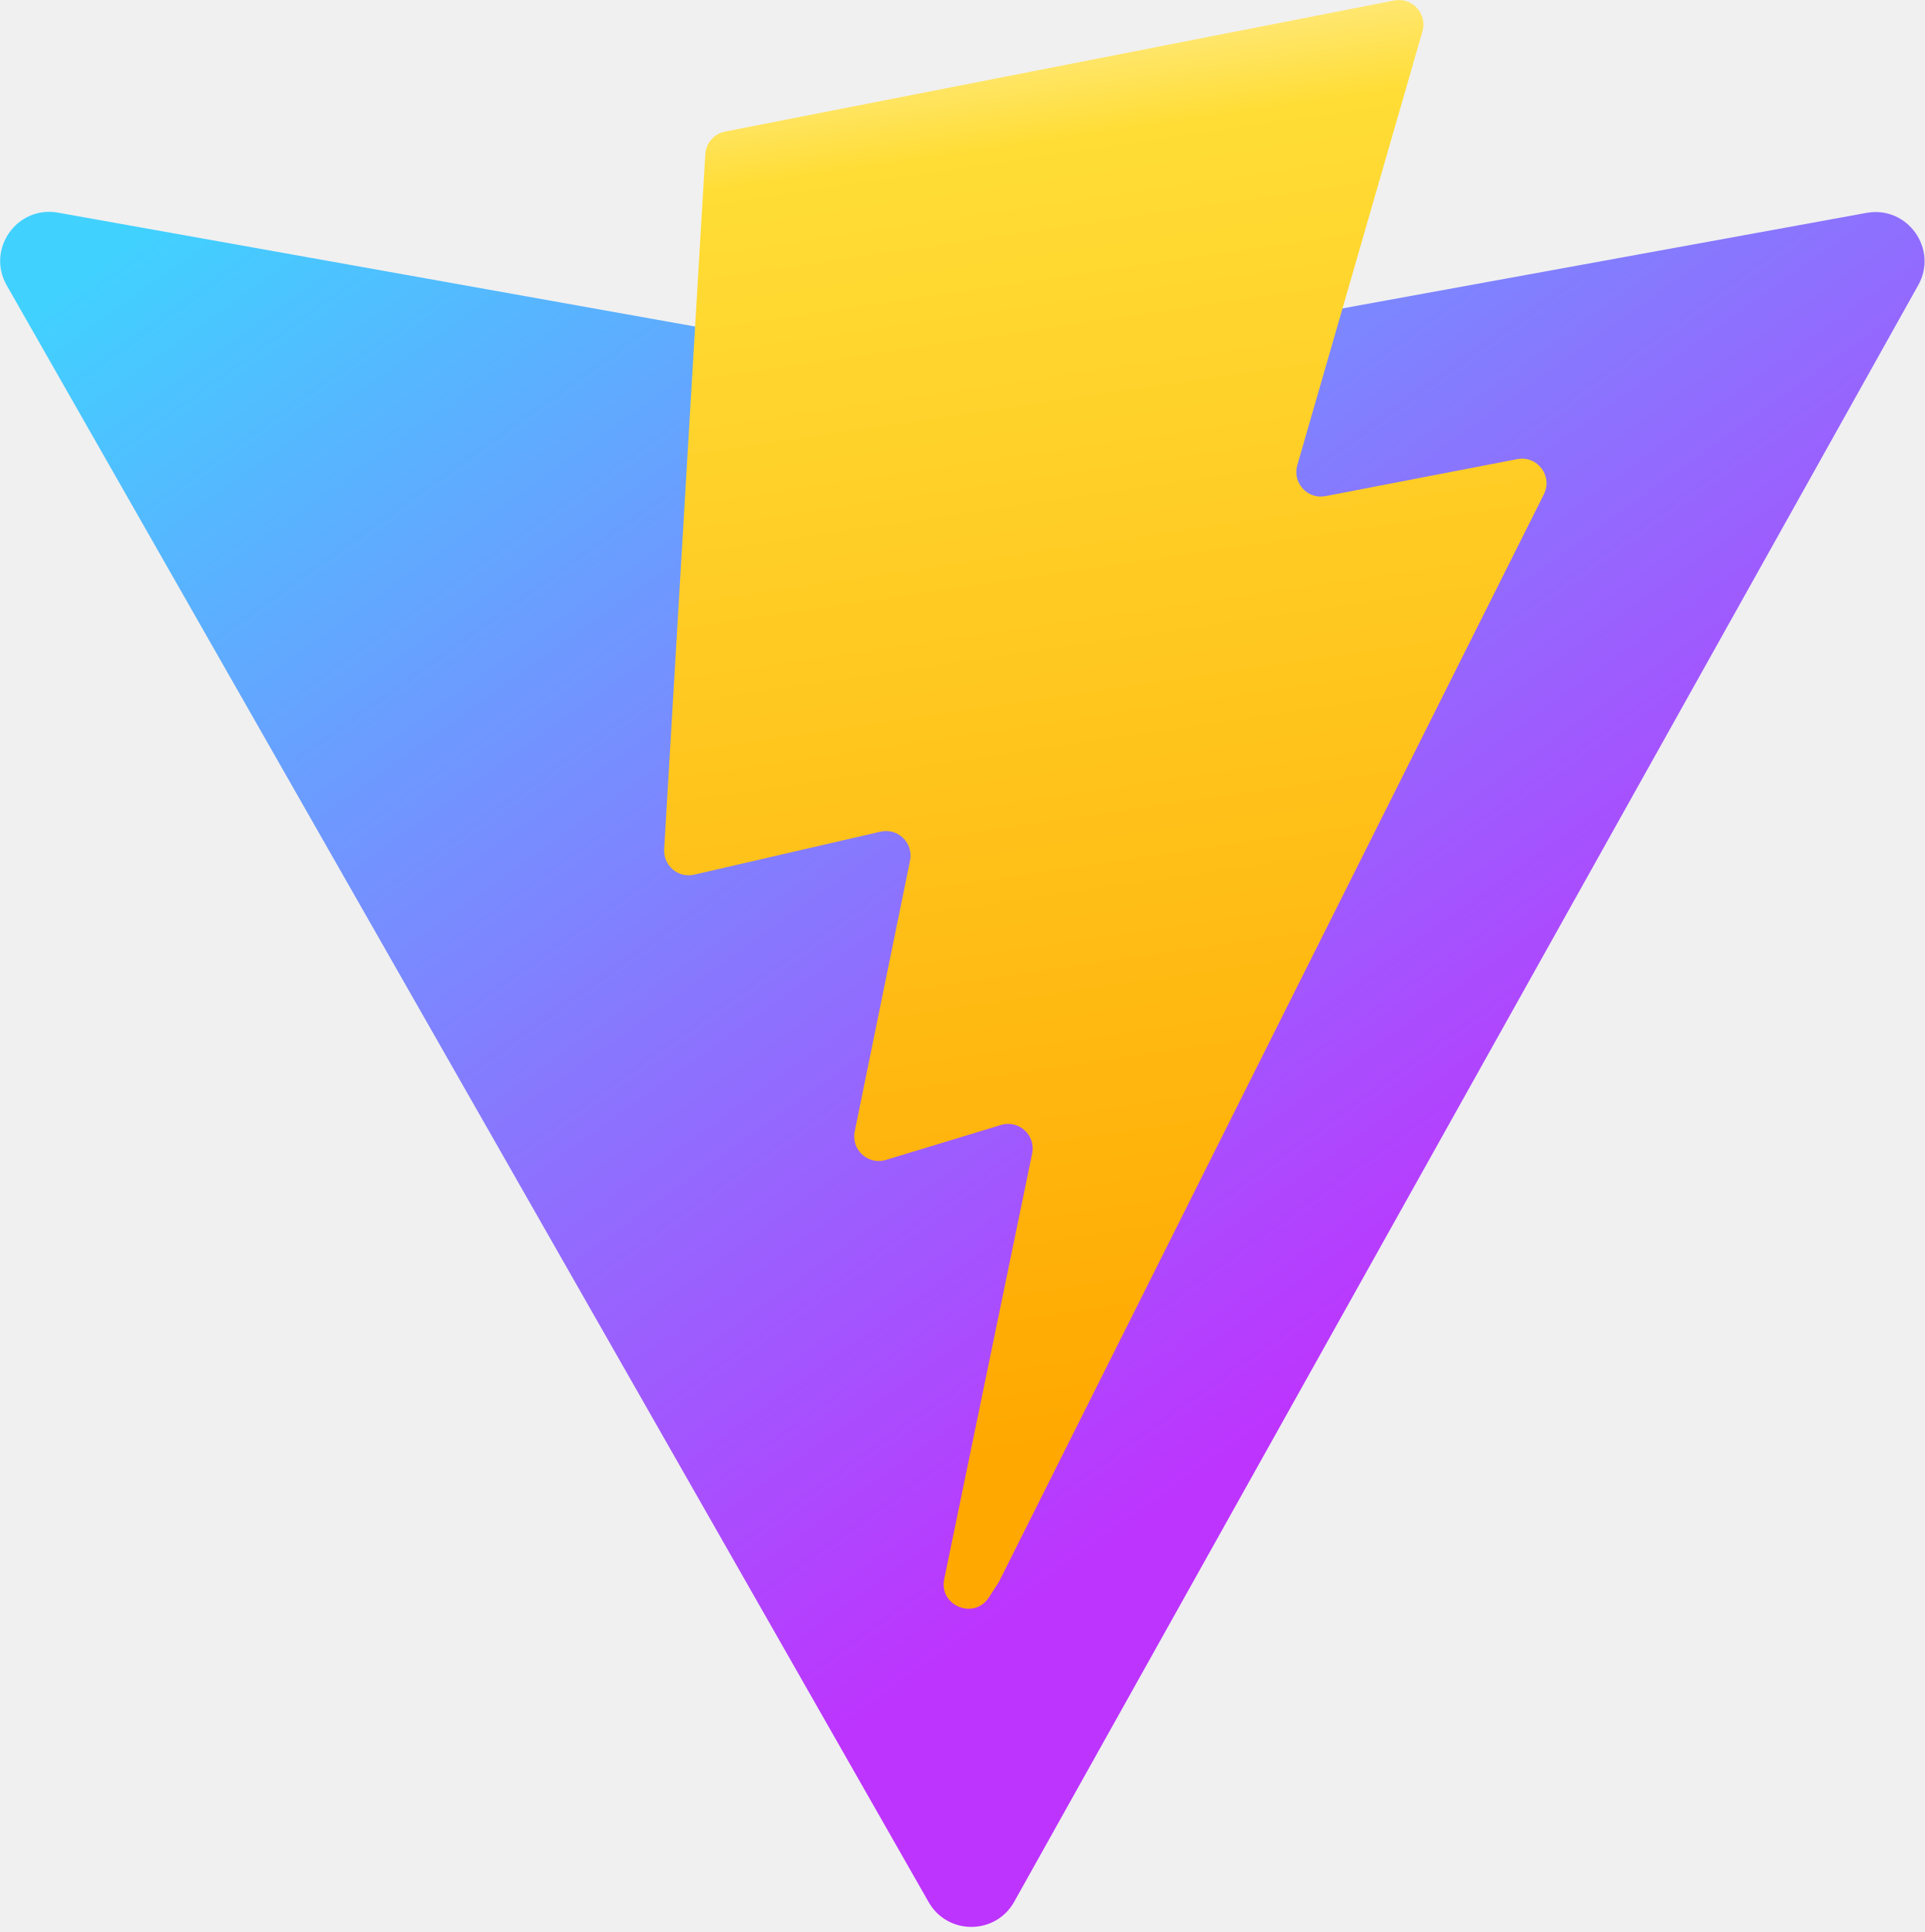
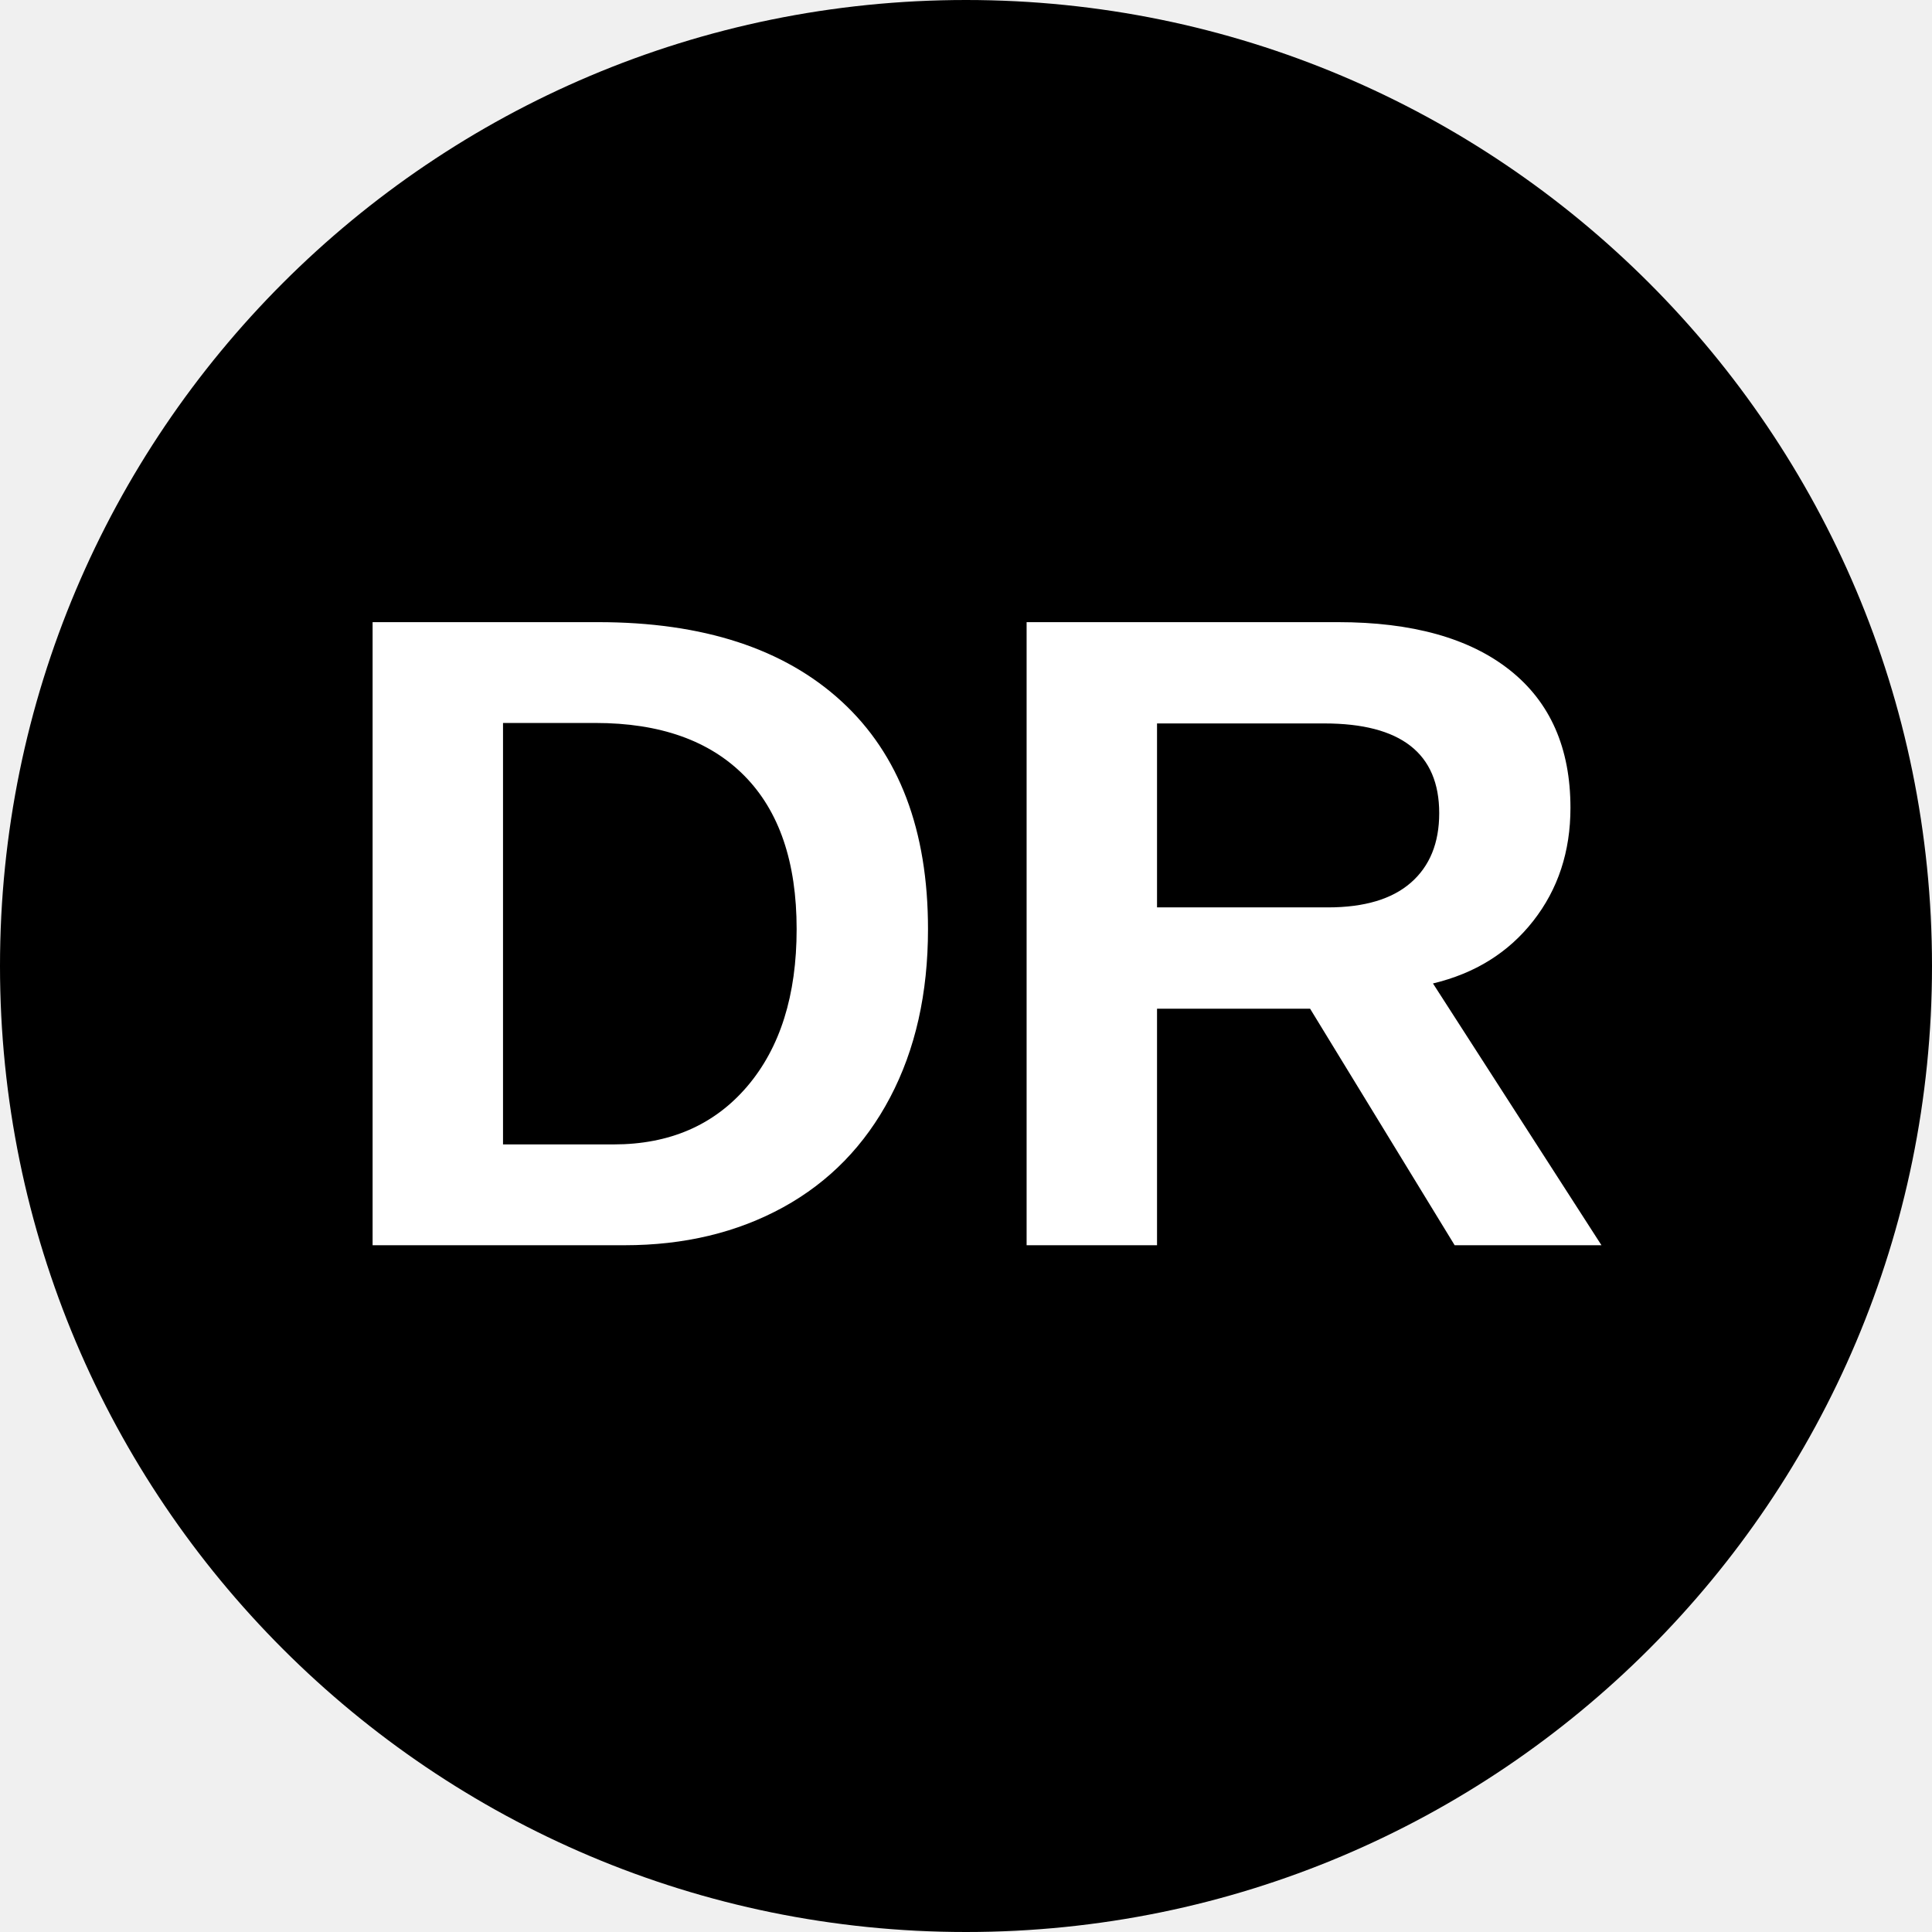
- <svg xmlns="http://www.w3.org/2000/svg" aria-hidden="true" role="img" class="iconify iconify--logos" width="31.88" height="32" preserveAspectRatio="xMidYMid meet" viewBox="0 0 256 257">
-   <defs>
-     <linearGradient id="IconifyId1813088fe1fbc01fb466" x1="-.828%" x2="57.636%" y1="7.652%" y2="78.411%">
-       <stop offset="0%" stop-color="#41D1FF" />
-       <stop offset="100%" stop-color="#BD34FE" />
-     </linearGradient>
-     <linearGradient id="IconifyId1813088fe1fbc01fb467" x1="43.376%" x2="50.316%" y1="2.242%" y2="89.03%">
-       <stop offset="0%" stop-color="#FFEA83" />
-       <stop offset="8.333%" stop-color="#FFDD35" />
-       <stop offset="100%" stop-color="#FFA800" />
-     </linearGradient>
-   </defs>
-   <path fill="url(#IconifyId1813088fe1fbc01fb466)" d="M255.153 37.938L134.897 252.976c-2.483 4.44-8.862 4.466-11.382.048L.875 37.958c-2.746-4.814 1.371-10.646 6.827-9.67l120.385 21.517a6.537 6.537 0 0 0 2.322-.004l117.867-21.483c5.438-.991 9.574 4.796 6.877 9.62Z" />
-   <path fill="url(#IconifyId1813088fe1fbc01fb467)" d="M185.432.063L96.44 17.501a3.268 3.268 0 0 0-2.634 3.014l-5.474 92.456a3.268 3.268 0 0 0 3.997 3.378l24.777-5.718c2.318-.535 4.413 1.507 3.936 3.838l-7.361 36.047c-.495 2.426 1.782 4.5 4.151 3.78l15.304-4.649c2.372-.72 4.652 1.36 4.15 3.788l-11.698 56.621c-.732 3.542 3.979 5.473 5.943 2.437l1.313-2.028l72.516-144.72c1.215-2.423-.88-5.186-3.54-4.672l-25.505 4.922c-2.396.462-4.435-1.77-3.759-4.114l16.646-57.705c.677-2.35-1.37-4.583-3.769-4.113Z" />
+ <svg xmlns="http://www.w3.org/2000/svg" width="256" height="256" viewBox="0 0 256 256">
+   <circle cx="128" cy="128" r="128" fill="#000000" />
+   <text x="128" y="165" font-family="Arial, sans-serif" font-size="120" font-weight="bold" fill="#FFFFFF" text-anchor="middle">DR</text>
</svg>
